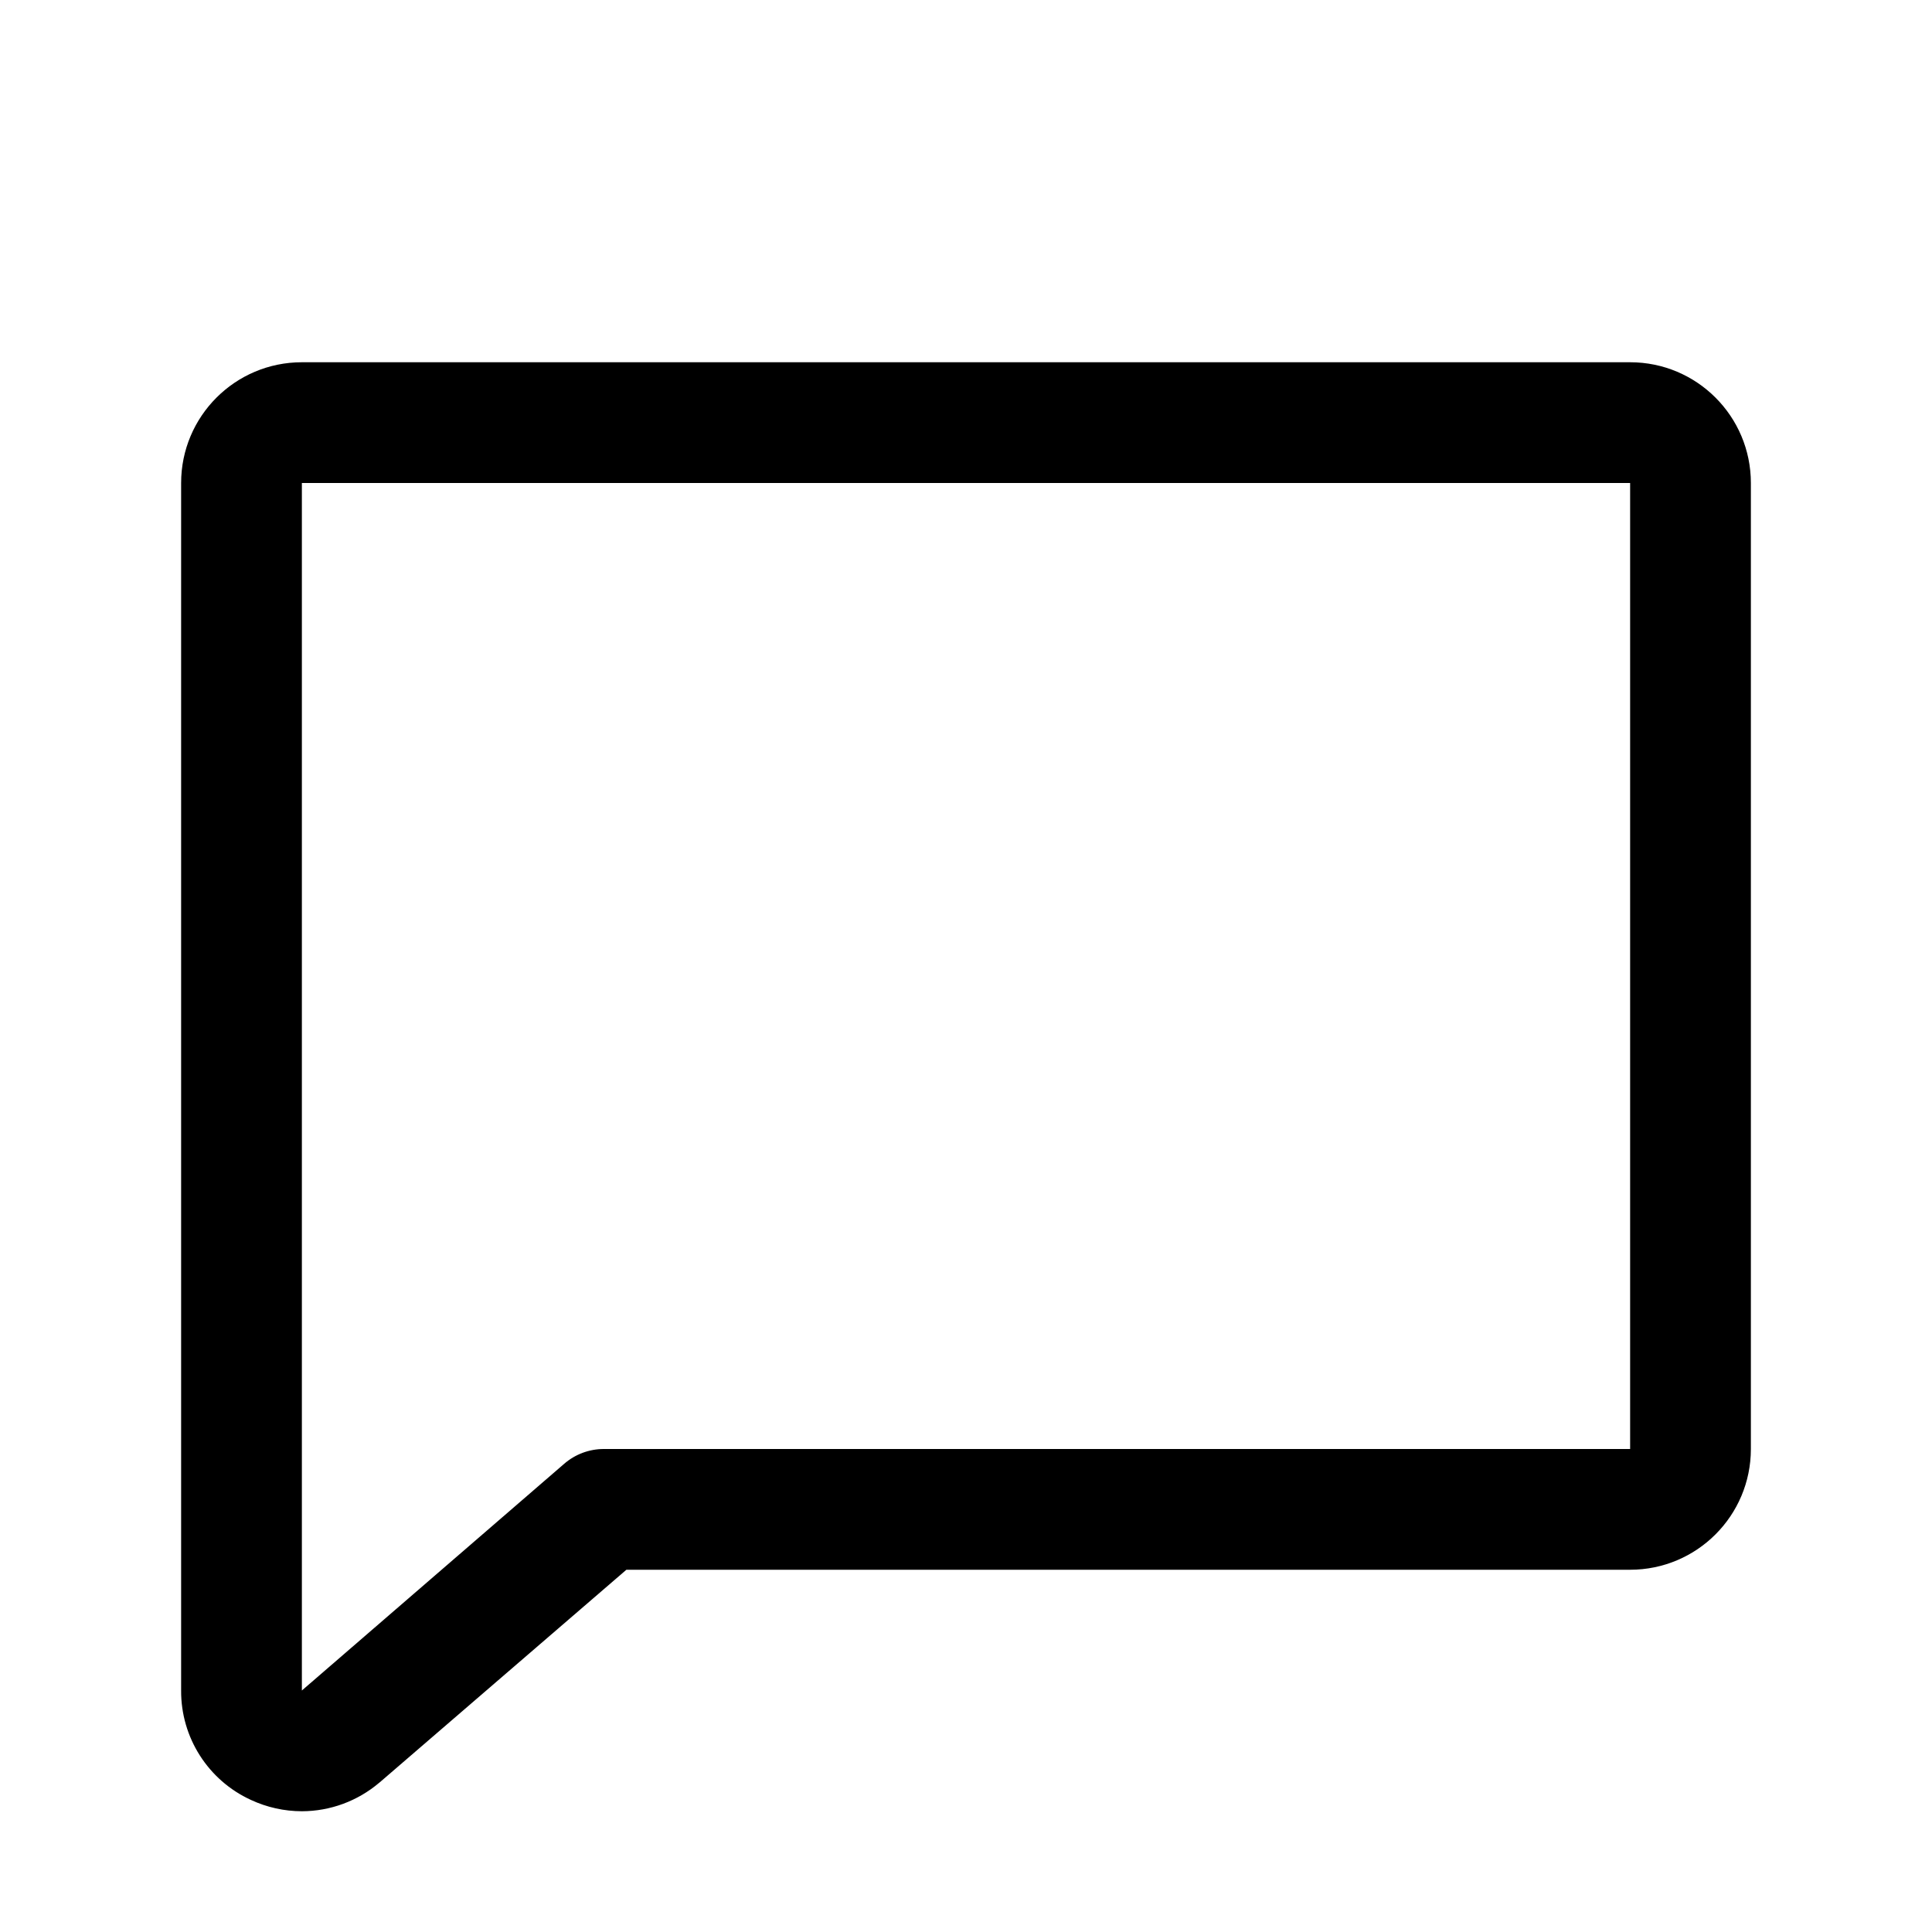
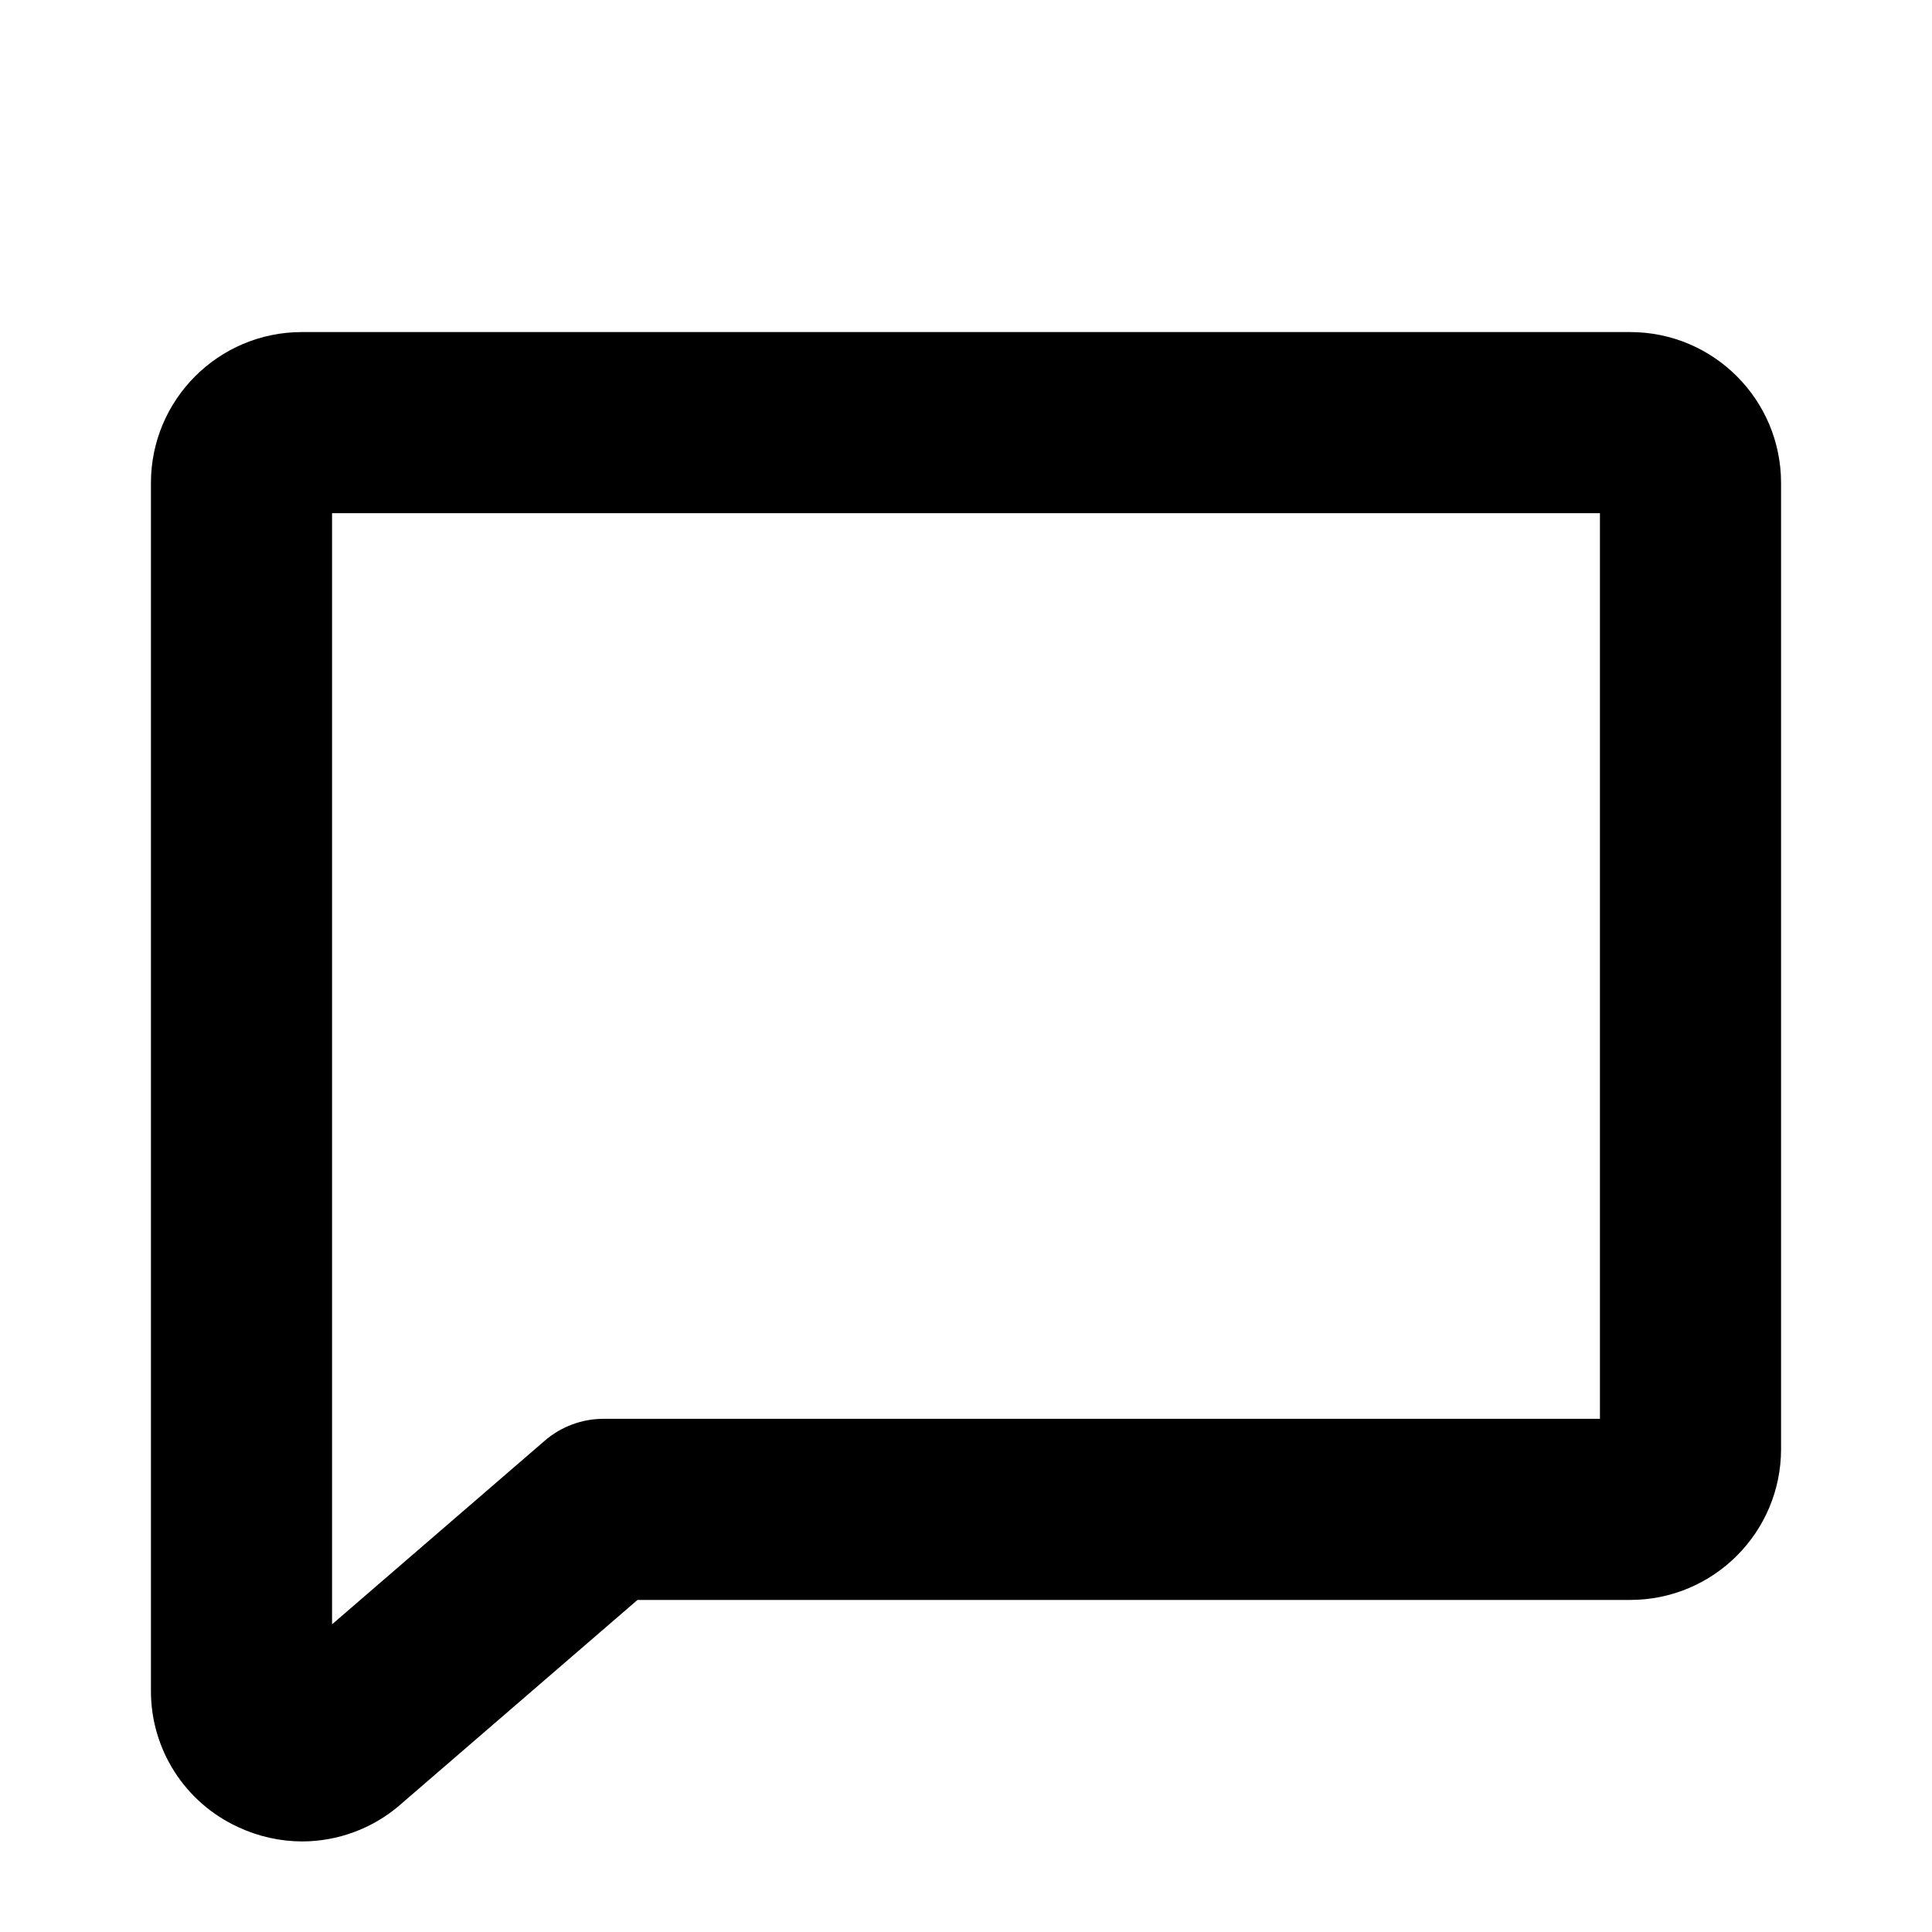
<svg xmlns="http://www.w3.org/2000/svg" viewBox="0 0 256 256" fill="#000">
-   <path d="M216,48H40A16,16,0,0,0,24,64V224a15.84,15.84,0,0,0,9.25,14.5A16.05,16.05,0,0,0,40,240a15.89,15.89,0,0,0,10.25-3.78l.09-.07L83,208H216a16,16,0,0,0,16-16V64A16,16,0,0,0,216,48ZM40,224h0ZM216,192H80a8,8,0,0,0-5.23,1.95L40,224V64H216Z" />
+   <path d="M216,44H40A20,20,0,0,0,20,64V224A19.82,19.82,0,0,0,31.56,242.1a20.14,20.14,0,0,0,8.49,1.9,19.91,19.91,0,0,0,12.82-4.72l.12-.11L84.47,212H216a20,20,0,0,0,20-20V64A20,20,0,0,0,216,44Zm-4,144H80a11.93,11.93,0,0,0-7.84,2.92L44,215.23V68H212Z" />
</svg>
